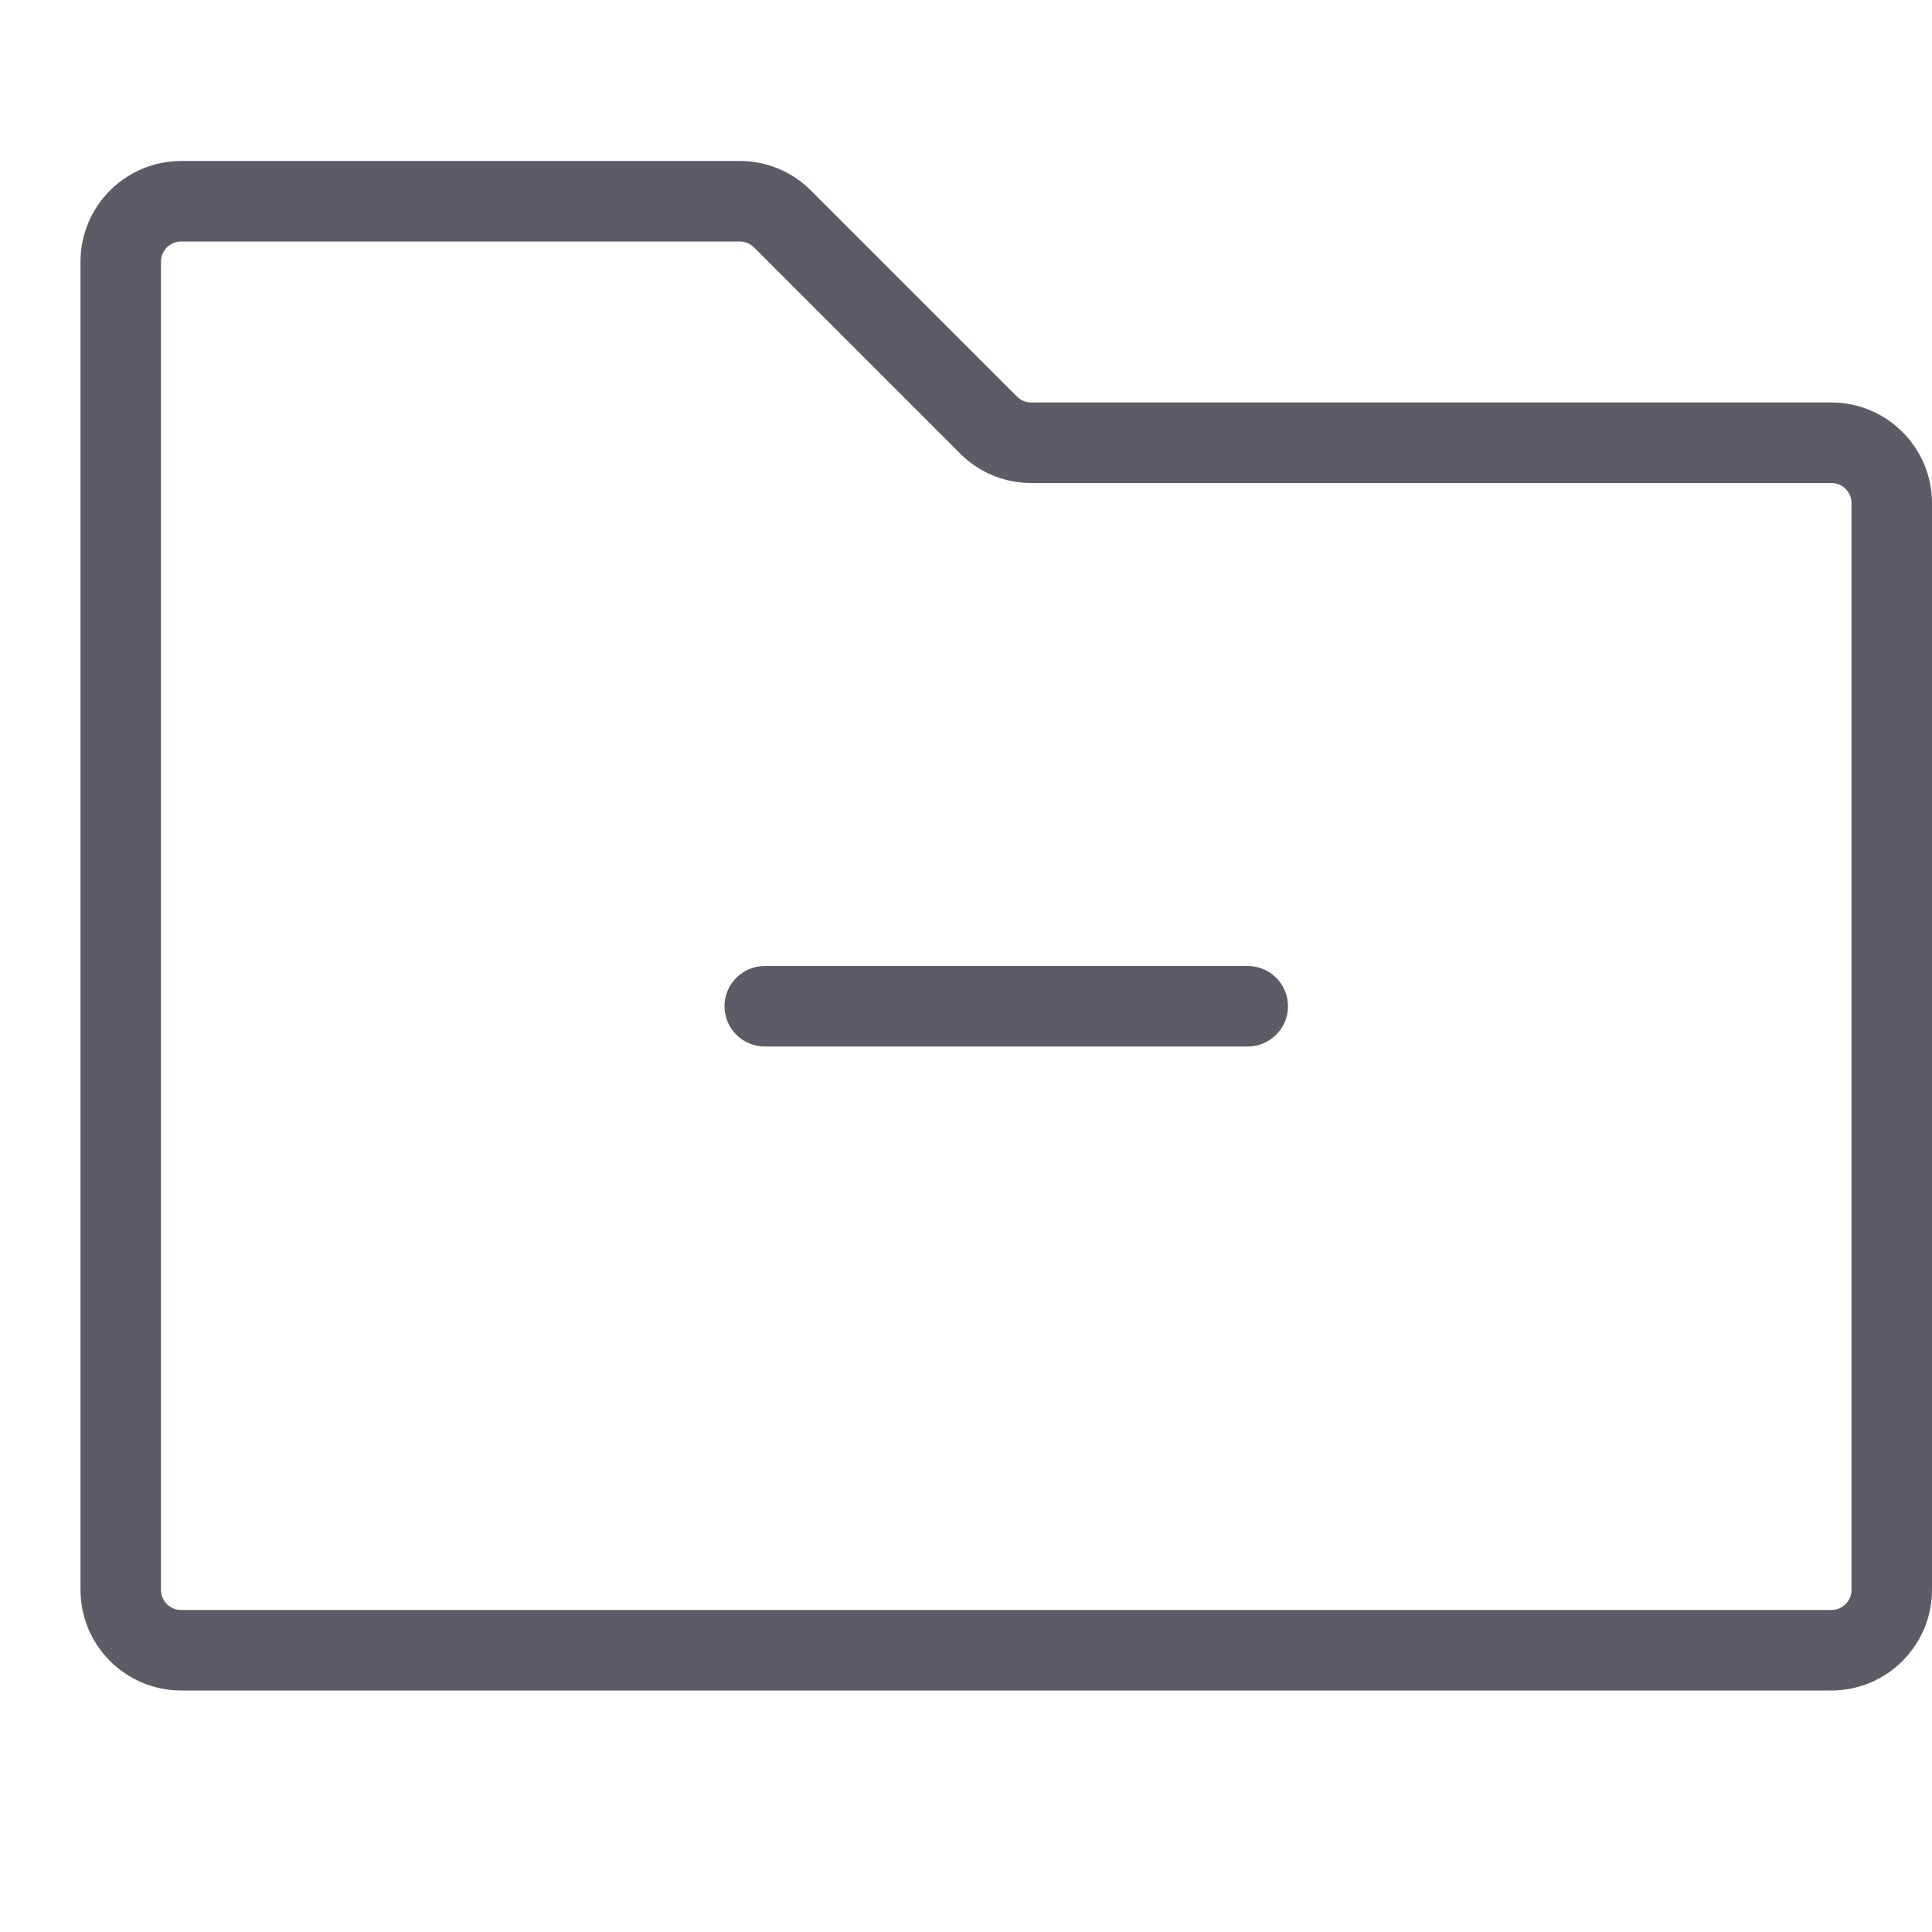
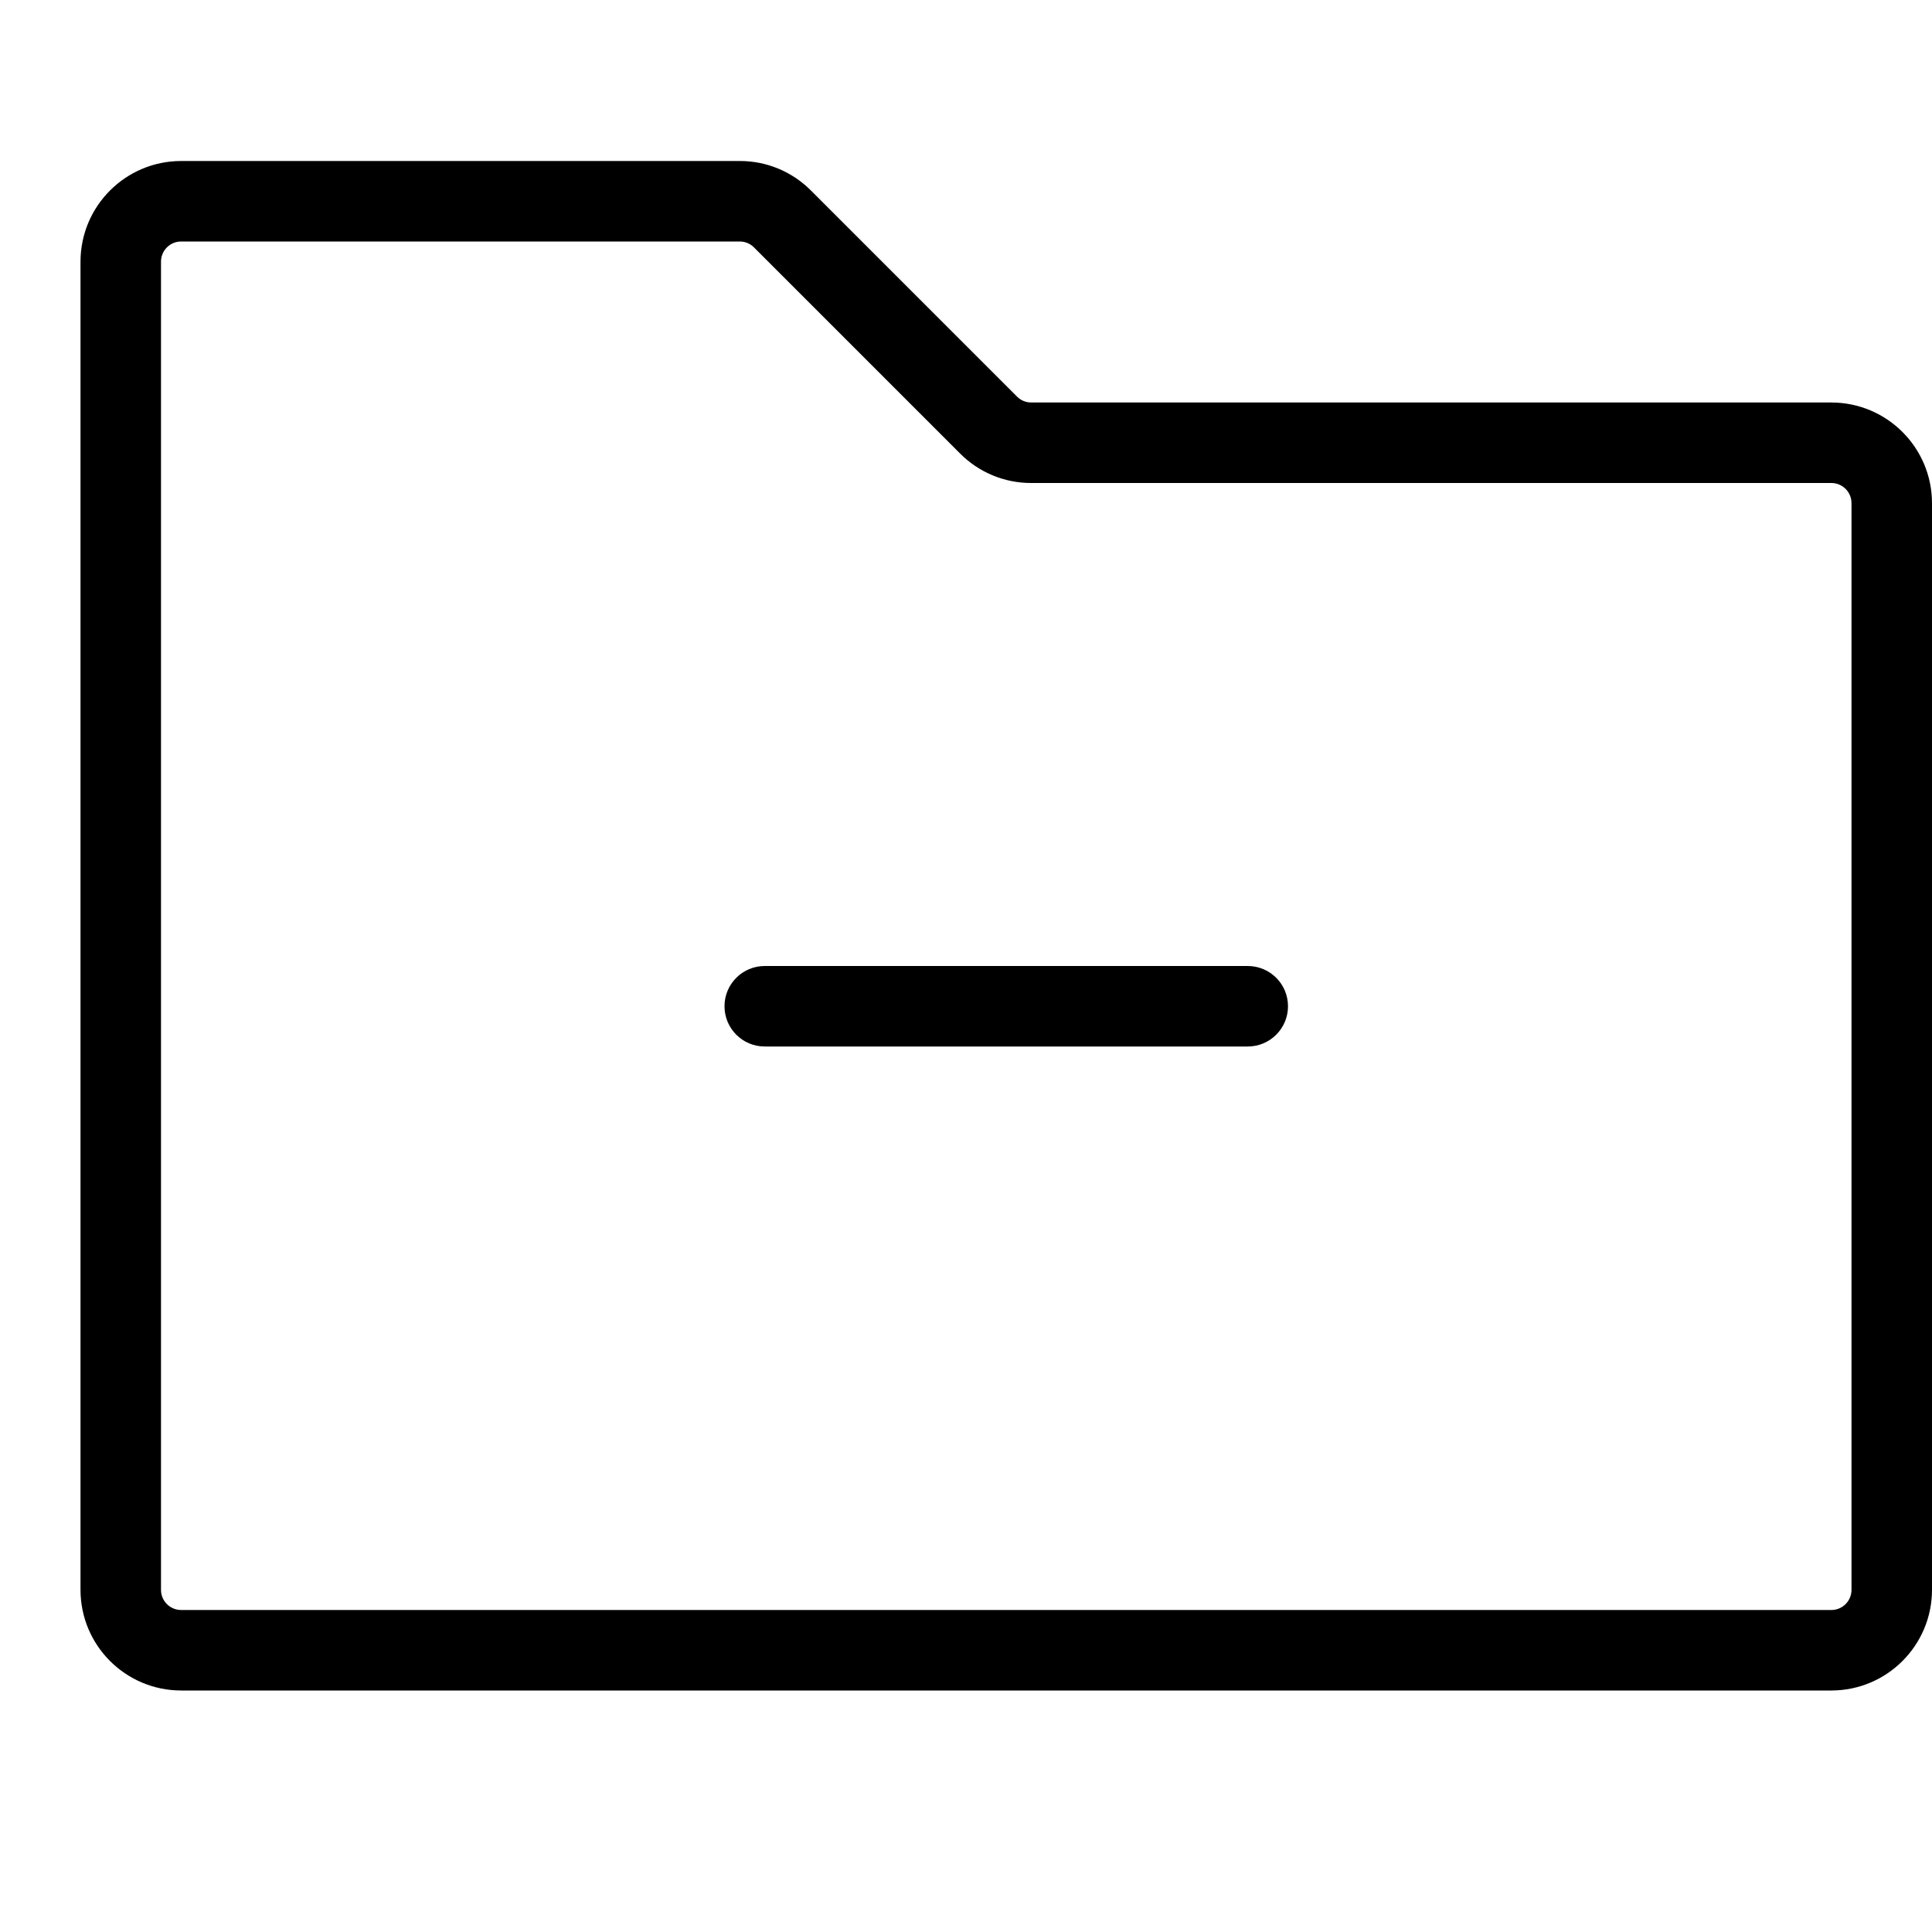
<svg xmlns="http://www.w3.org/2000/svg" class="icon" viewBox="0 0 1024 1024" width="200" height="200">
-   <defs>
-     <style>@font-face{font-family:feedback-iconfont;src:url("//at.alicdn.com/t/font_1031158_u69w8yhxdu.woff2?t=1630033759944") format("woff2"),url("//at.alicdn.com/t/font_1031158_u69w8yhxdu.woff?t=1630033759944") format("woff"),url("//at.alicdn.com/t/font_1031158_u69w8yhxdu.ttf?t=1630033759944") format("truetype")}</style>
-   </defs>
-   <path d="M970.667 213.333h-424.08a10.573 10.573 0 0 1-7.54-3.126L429.793 100.953a52.987 52.987 0 0 0-37.713-15.62H96a53.393 53.393 0 0 0-53.333 53.334v704A53.393 53.393 0 0 0 96 896h874.667A53.393 53.393 0 0 0 1024 842.667v-576a53.393 53.393 0 0 0-53.333-53.334zm10.666 629.334a10.667 10.667 0 0 1-10.666 10.666H96a10.667 10.667 0 0 1-10.667-10.666v-704A10.667 10.667 0 0 1 96 128h296.08a10.573 10.573 0 0 1 7.54 3.127L508.873 240.38A52.987 52.987 0 0 0 546.587 256h424.08a10.667 10.667 0 0 1 10.666 10.667zM682.667 533.333a21.333 21.333 0 0 1-21.334 21.334h-256a21.333 21.333 0 0 1 0-42.667h256a21.333 21.333 0 0 1 21.334 21.333z" fill="#5C5C66" />
+   <path d="M970.667 213.333h-424.08a10.573 10.573 0 0 1-7.54-3.126L429.793 100.953a52.987 52.987 0 0 0-37.713-15.62H96a53.393 53.393 0 0 0-53.333 53.334v704A53.393 53.393 0 0 0 96 896h874.667A53.393 53.393 0 0 0 1024 842.667v-576a53.393 53.393 0 0 0-53.333-53.334zm10.666 629.334a10.667 10.667 0 0 1-10.666 10.666H96a10.667 10.667 0 0 1-10.667-10.666v-704A10.667 10.667 0 0 1 96 128h296.08a10.573 10.573 0 0 1 7.54 3.127L508.873 240.38A52.987 52.987 0 0 0 546.587 256h424.08a10.667 10.667 0 0 1 10.666 10.667zM682.667 533.333a21.333 21.333 0 0 1-21.334 21.334h-256a21.333 21.333 0 0 1 0-42.667h256a21.333 21.333 0 0 1 21.334 21.333z" />
</svg>
